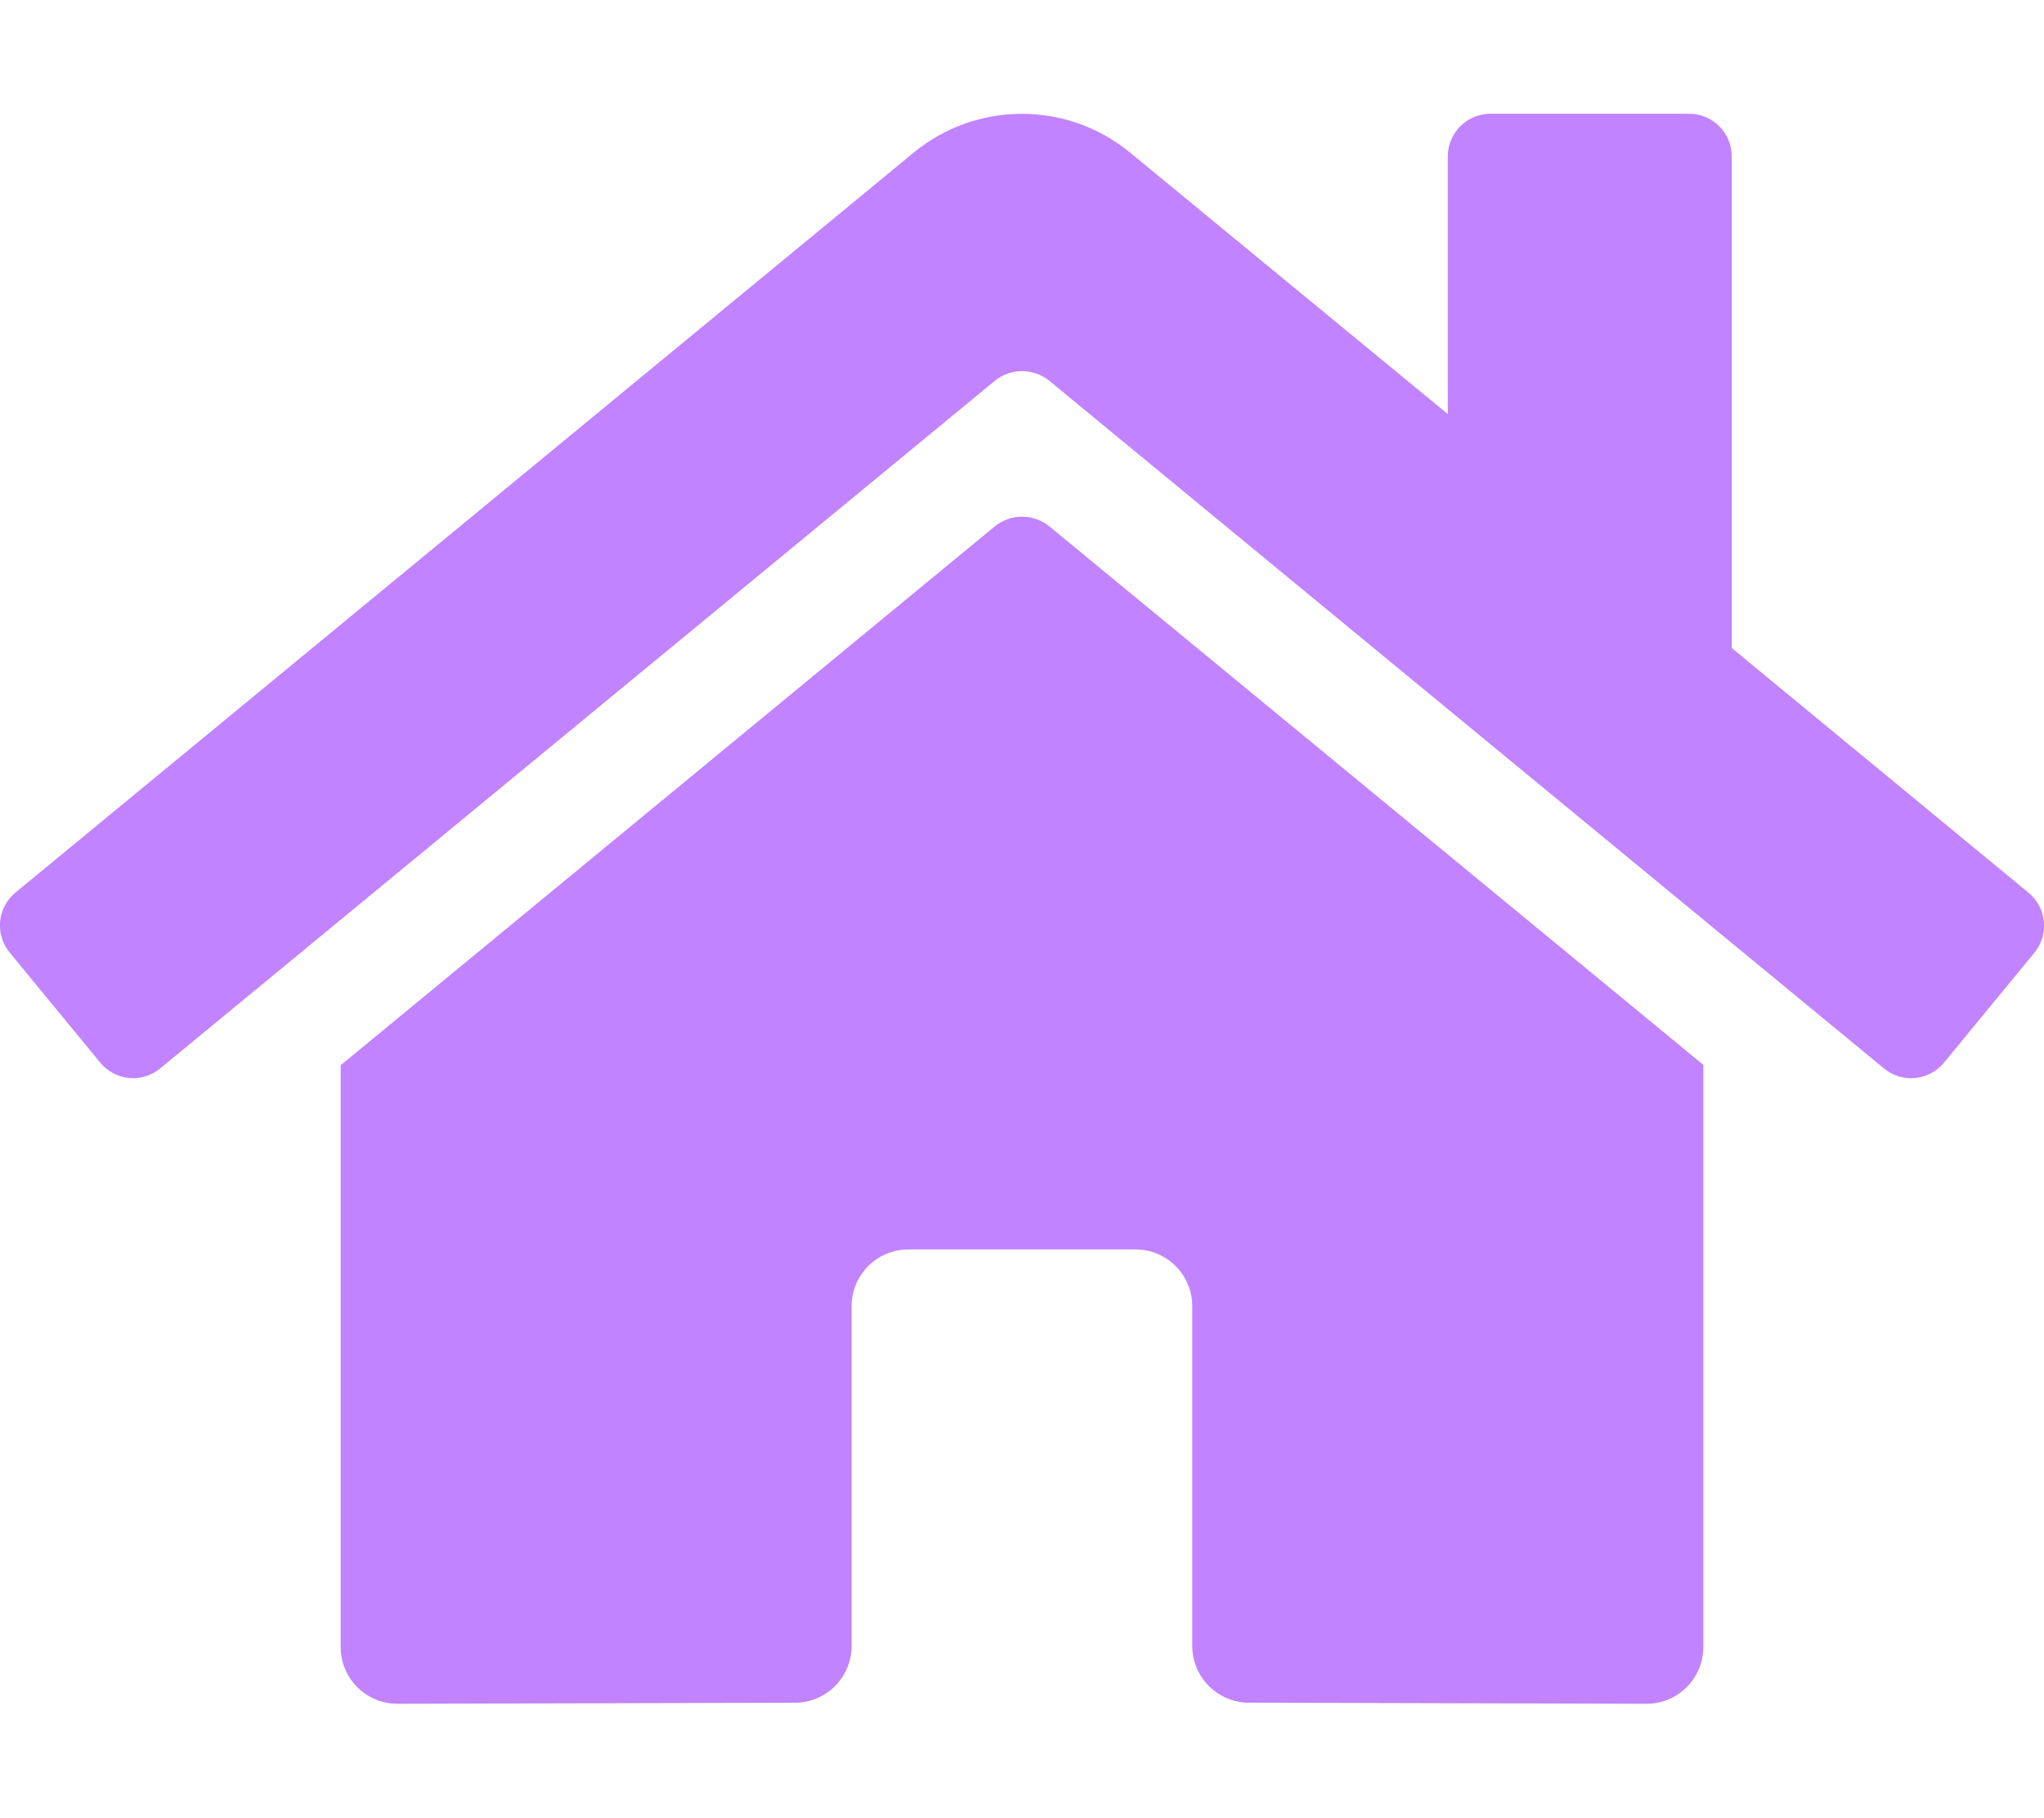
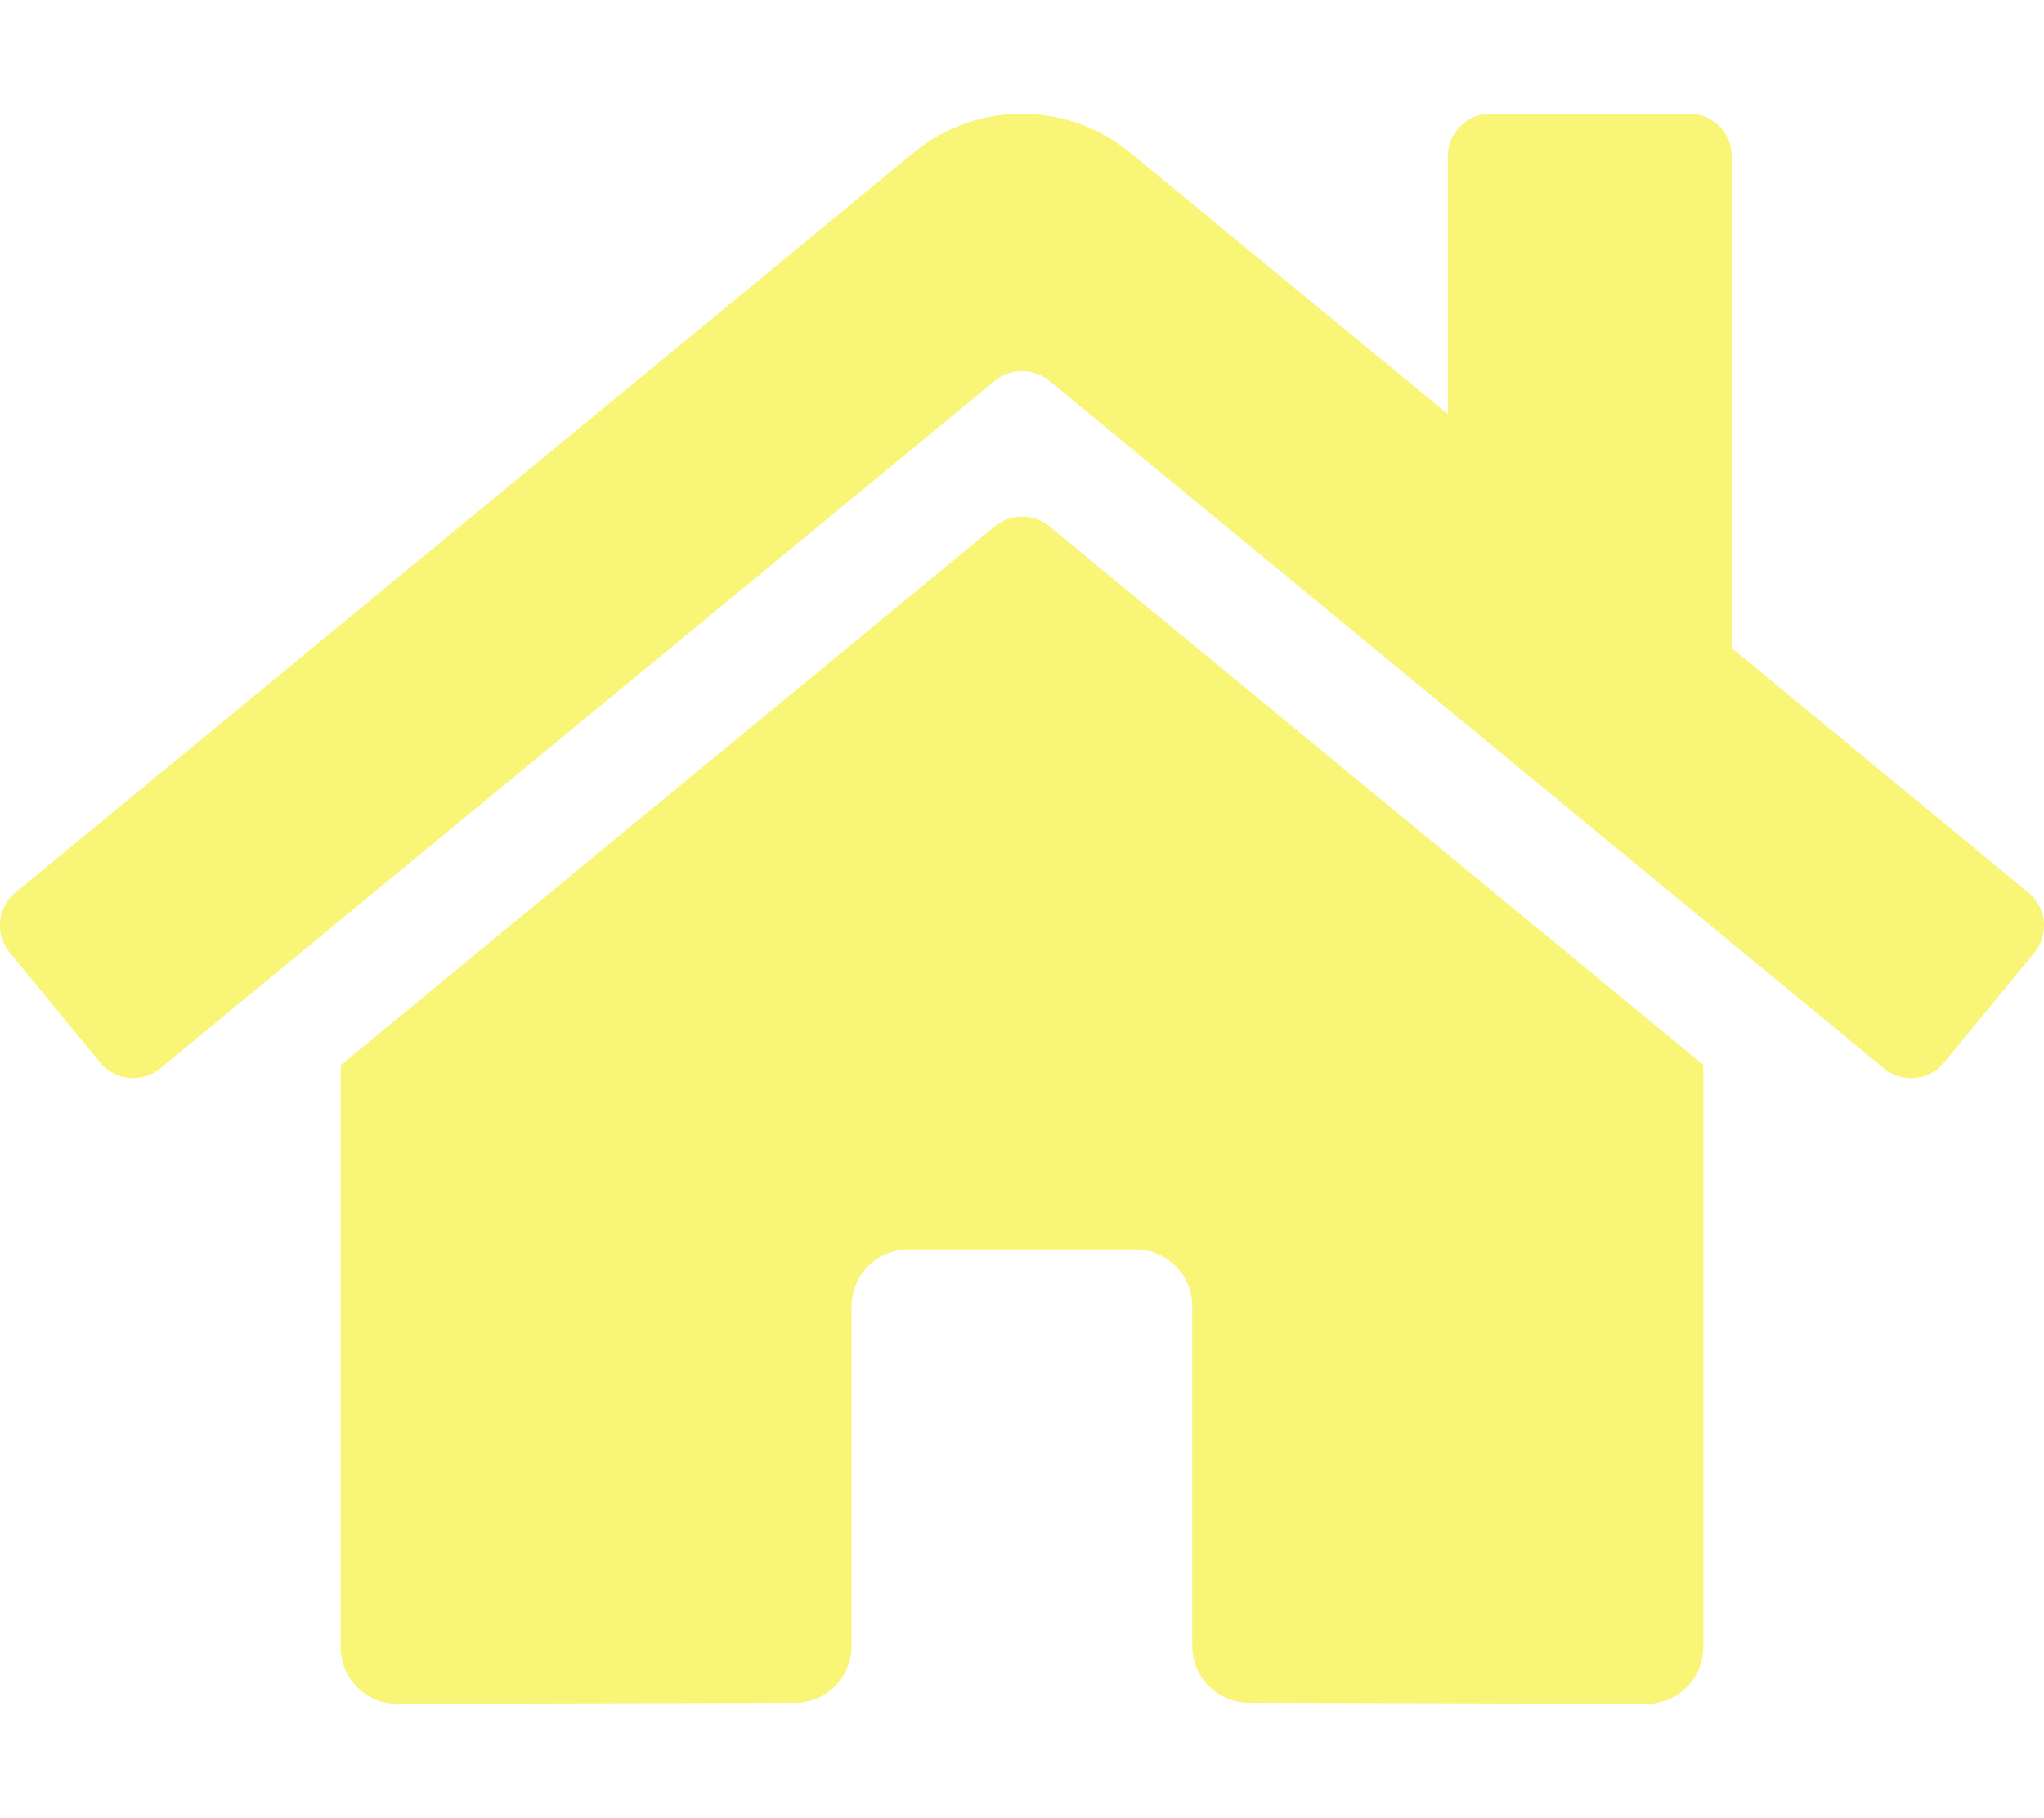
<svg xmlns="http://www.w3.org/2000/svg" aria-hidden="true" focusable="false" data-prefix="fas" data-icon="home" class="svg-inline--fa fa-home fa-w-18" role="img" viewBox="0 0 576 512">
-   <path fill="#C183FF" d="M280.37 148.26L96 300.11V464a16 16 0 0 0 16 16l112.06-.29a16 16 0 0 0 15.92-16V368a16 16 0 0 1 16-16h64a16 16 0 0 1 16 16v95.64a16 16 0 0 0 16 16.05L464 480a16 16 0 0 0 16-16V300L295.67 148.26a12.19 12.19 0 0 0-15.3 0zM571.6 251.47L488 182.56V44.05a12 12 0 0 0-12-12h-56a12 12 0 0 0-12 12v72.61L318.47 43a48 48 0 0 0-61 0L4.34 251.47a12 12 0 0 0-1.6 16.9l25.5 31A12 12 0 0 0 45.15 301l235.22-193.74a12.19 12.19 0 0 1 15.3 0L530.9 301a12 12 0 0 0 16.9-1.6l25.5-31a12 12 0 0 0-1.7-16.93z" />
+   <path fill="#f9f577" d="M280.37 148.26L96 300.11V464a16 16 0 0 0 16 16l112.06-.29a16 16 0 0 0 15.92-16V368a16 16 0 0 1 16-16h64a16 16 0 0 1 16 16v95.64a16 16 0 0 0 16 16.05L464 480a16 16 0 0 0 16-16V300L295.67 148.26a12.19 12.19 0 0 0-15.3 0zM571.6 251.47L488 182.56V44.05a12 12 0 0 0-12-12h-56a12 12 0 0 0-12 12v72.61L318.47 43a48 48 0 0 0-61 0L4.34 251.47a12 12 0 0 0-1.6 16.9l25.5 31A12 12 0 0 0 45.15 301l235.22-193.74a12.19 12.19 0 0 1 15.3 0L530.9 301a12 12 0 0 0 16.9-1.6l25.5-31a12 12 0 0 0-1.7-16.93z" />
</svg>
